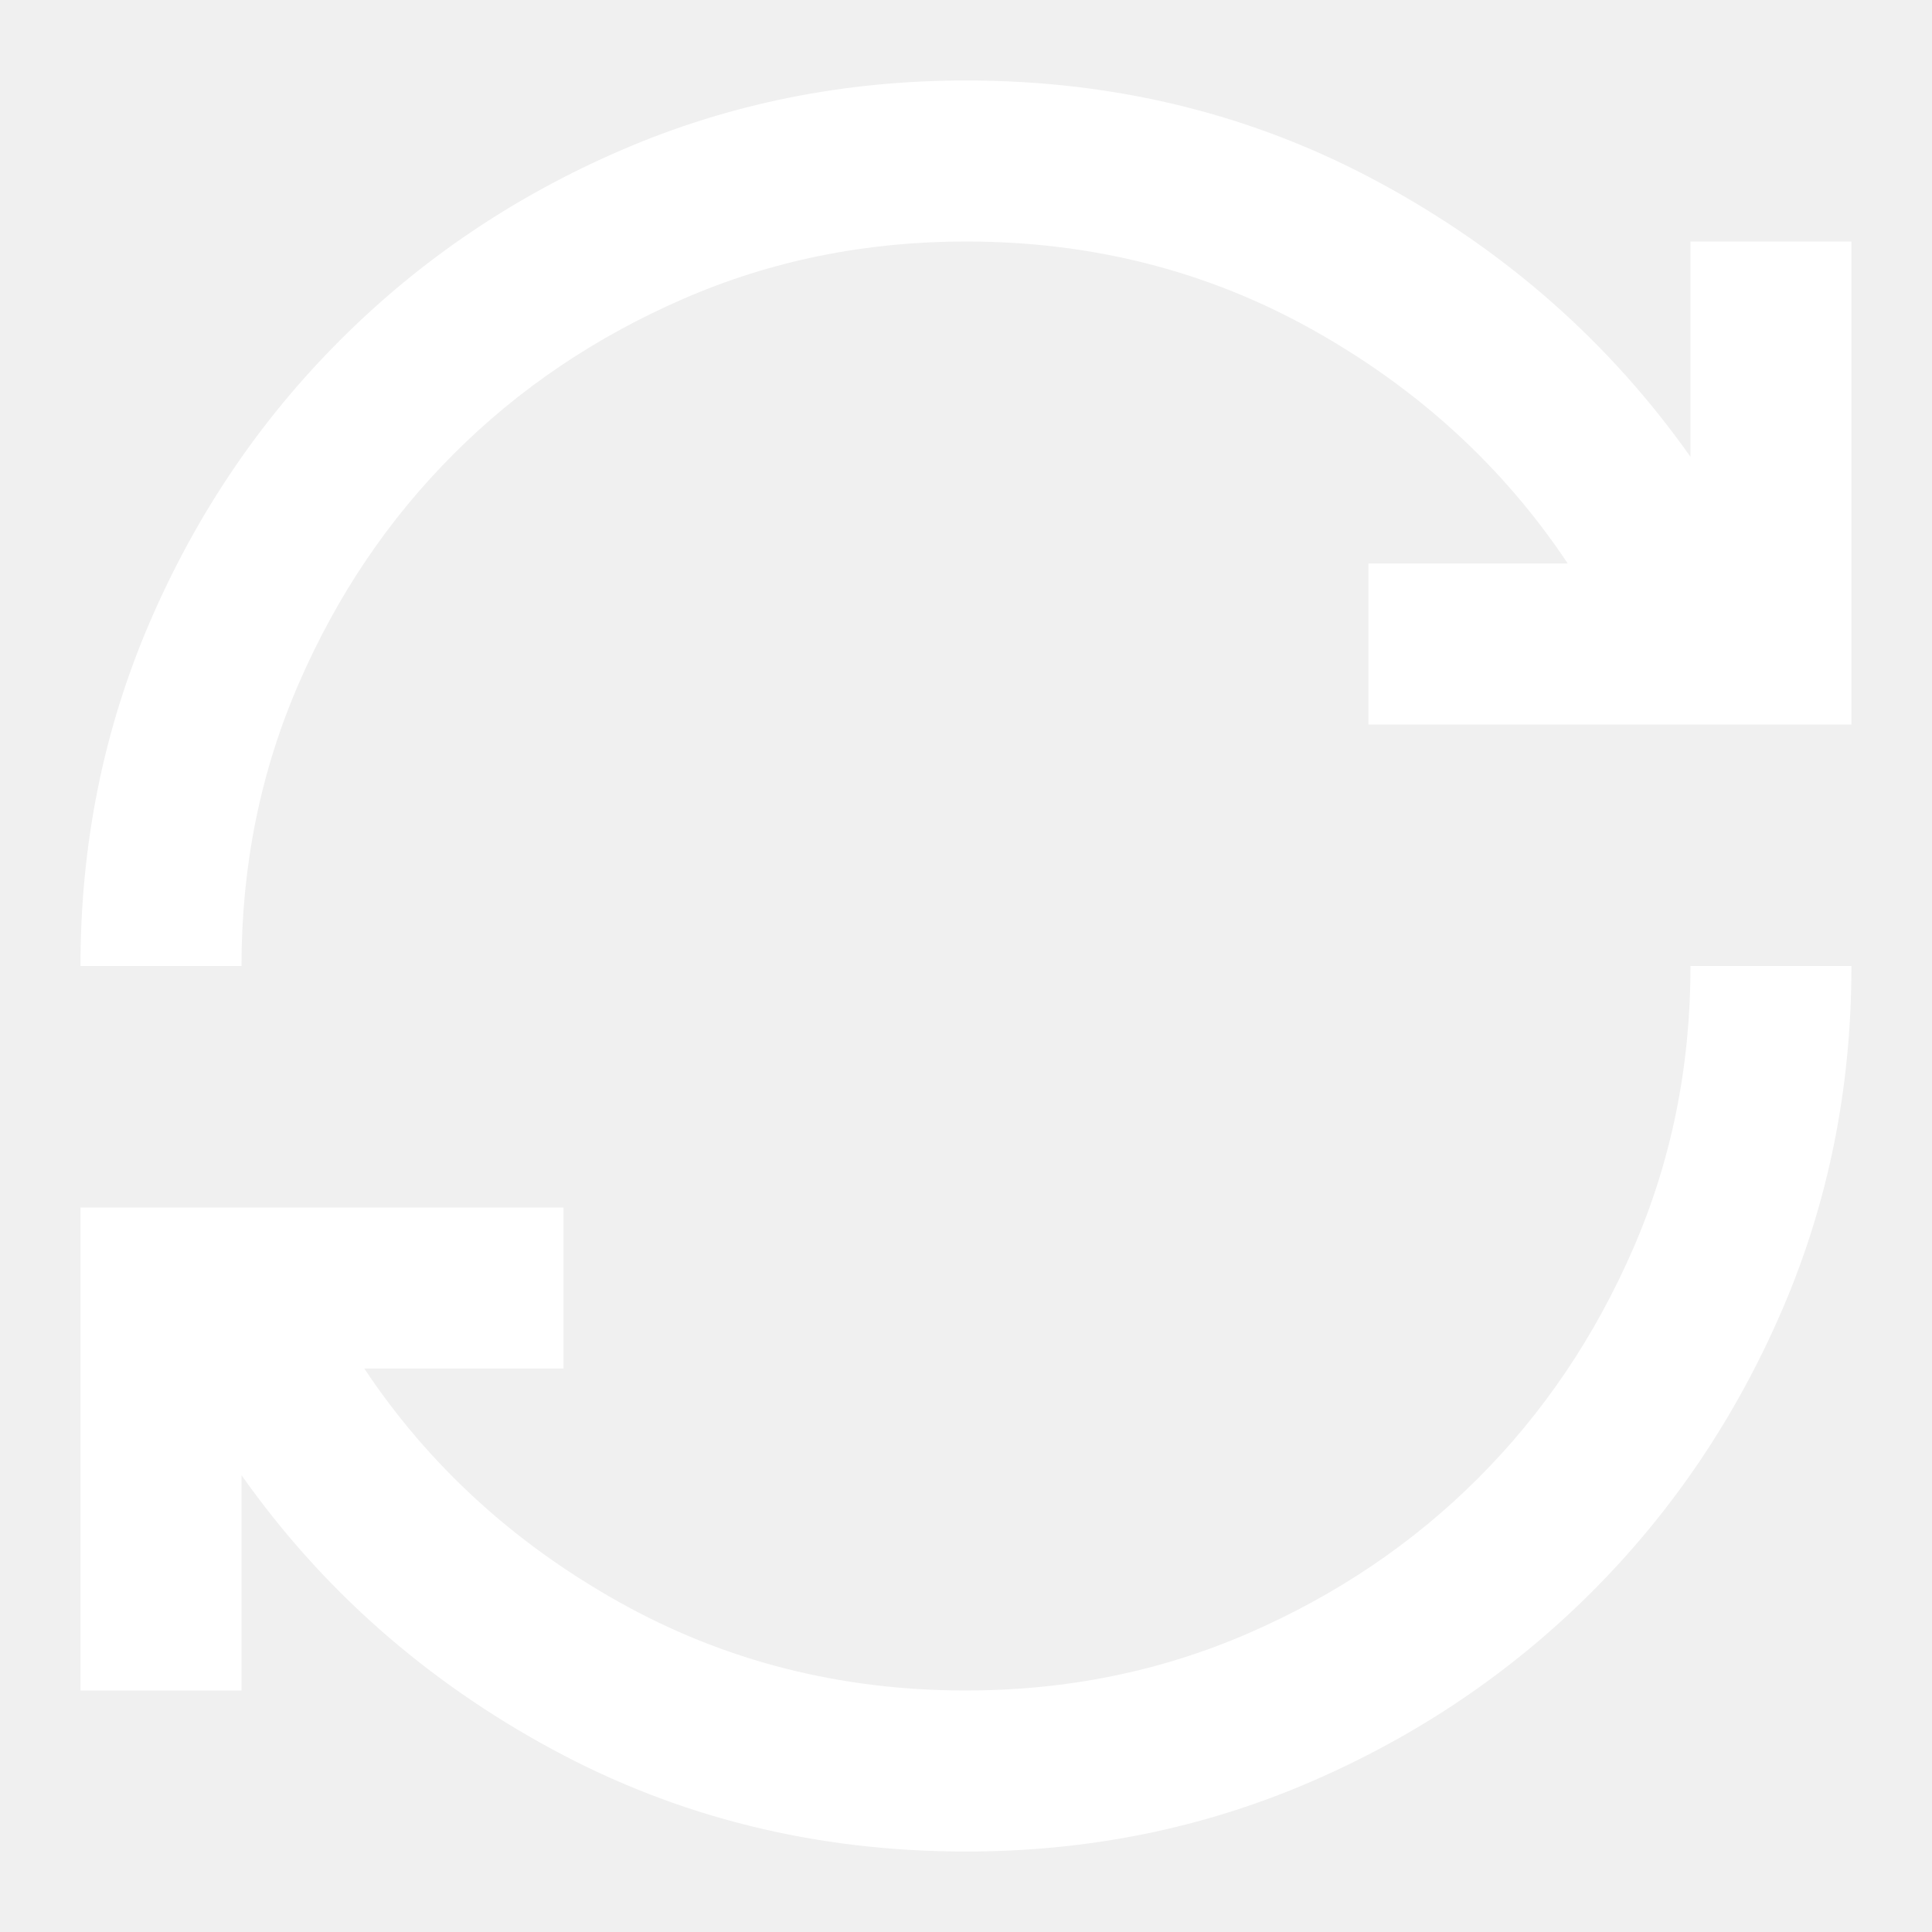
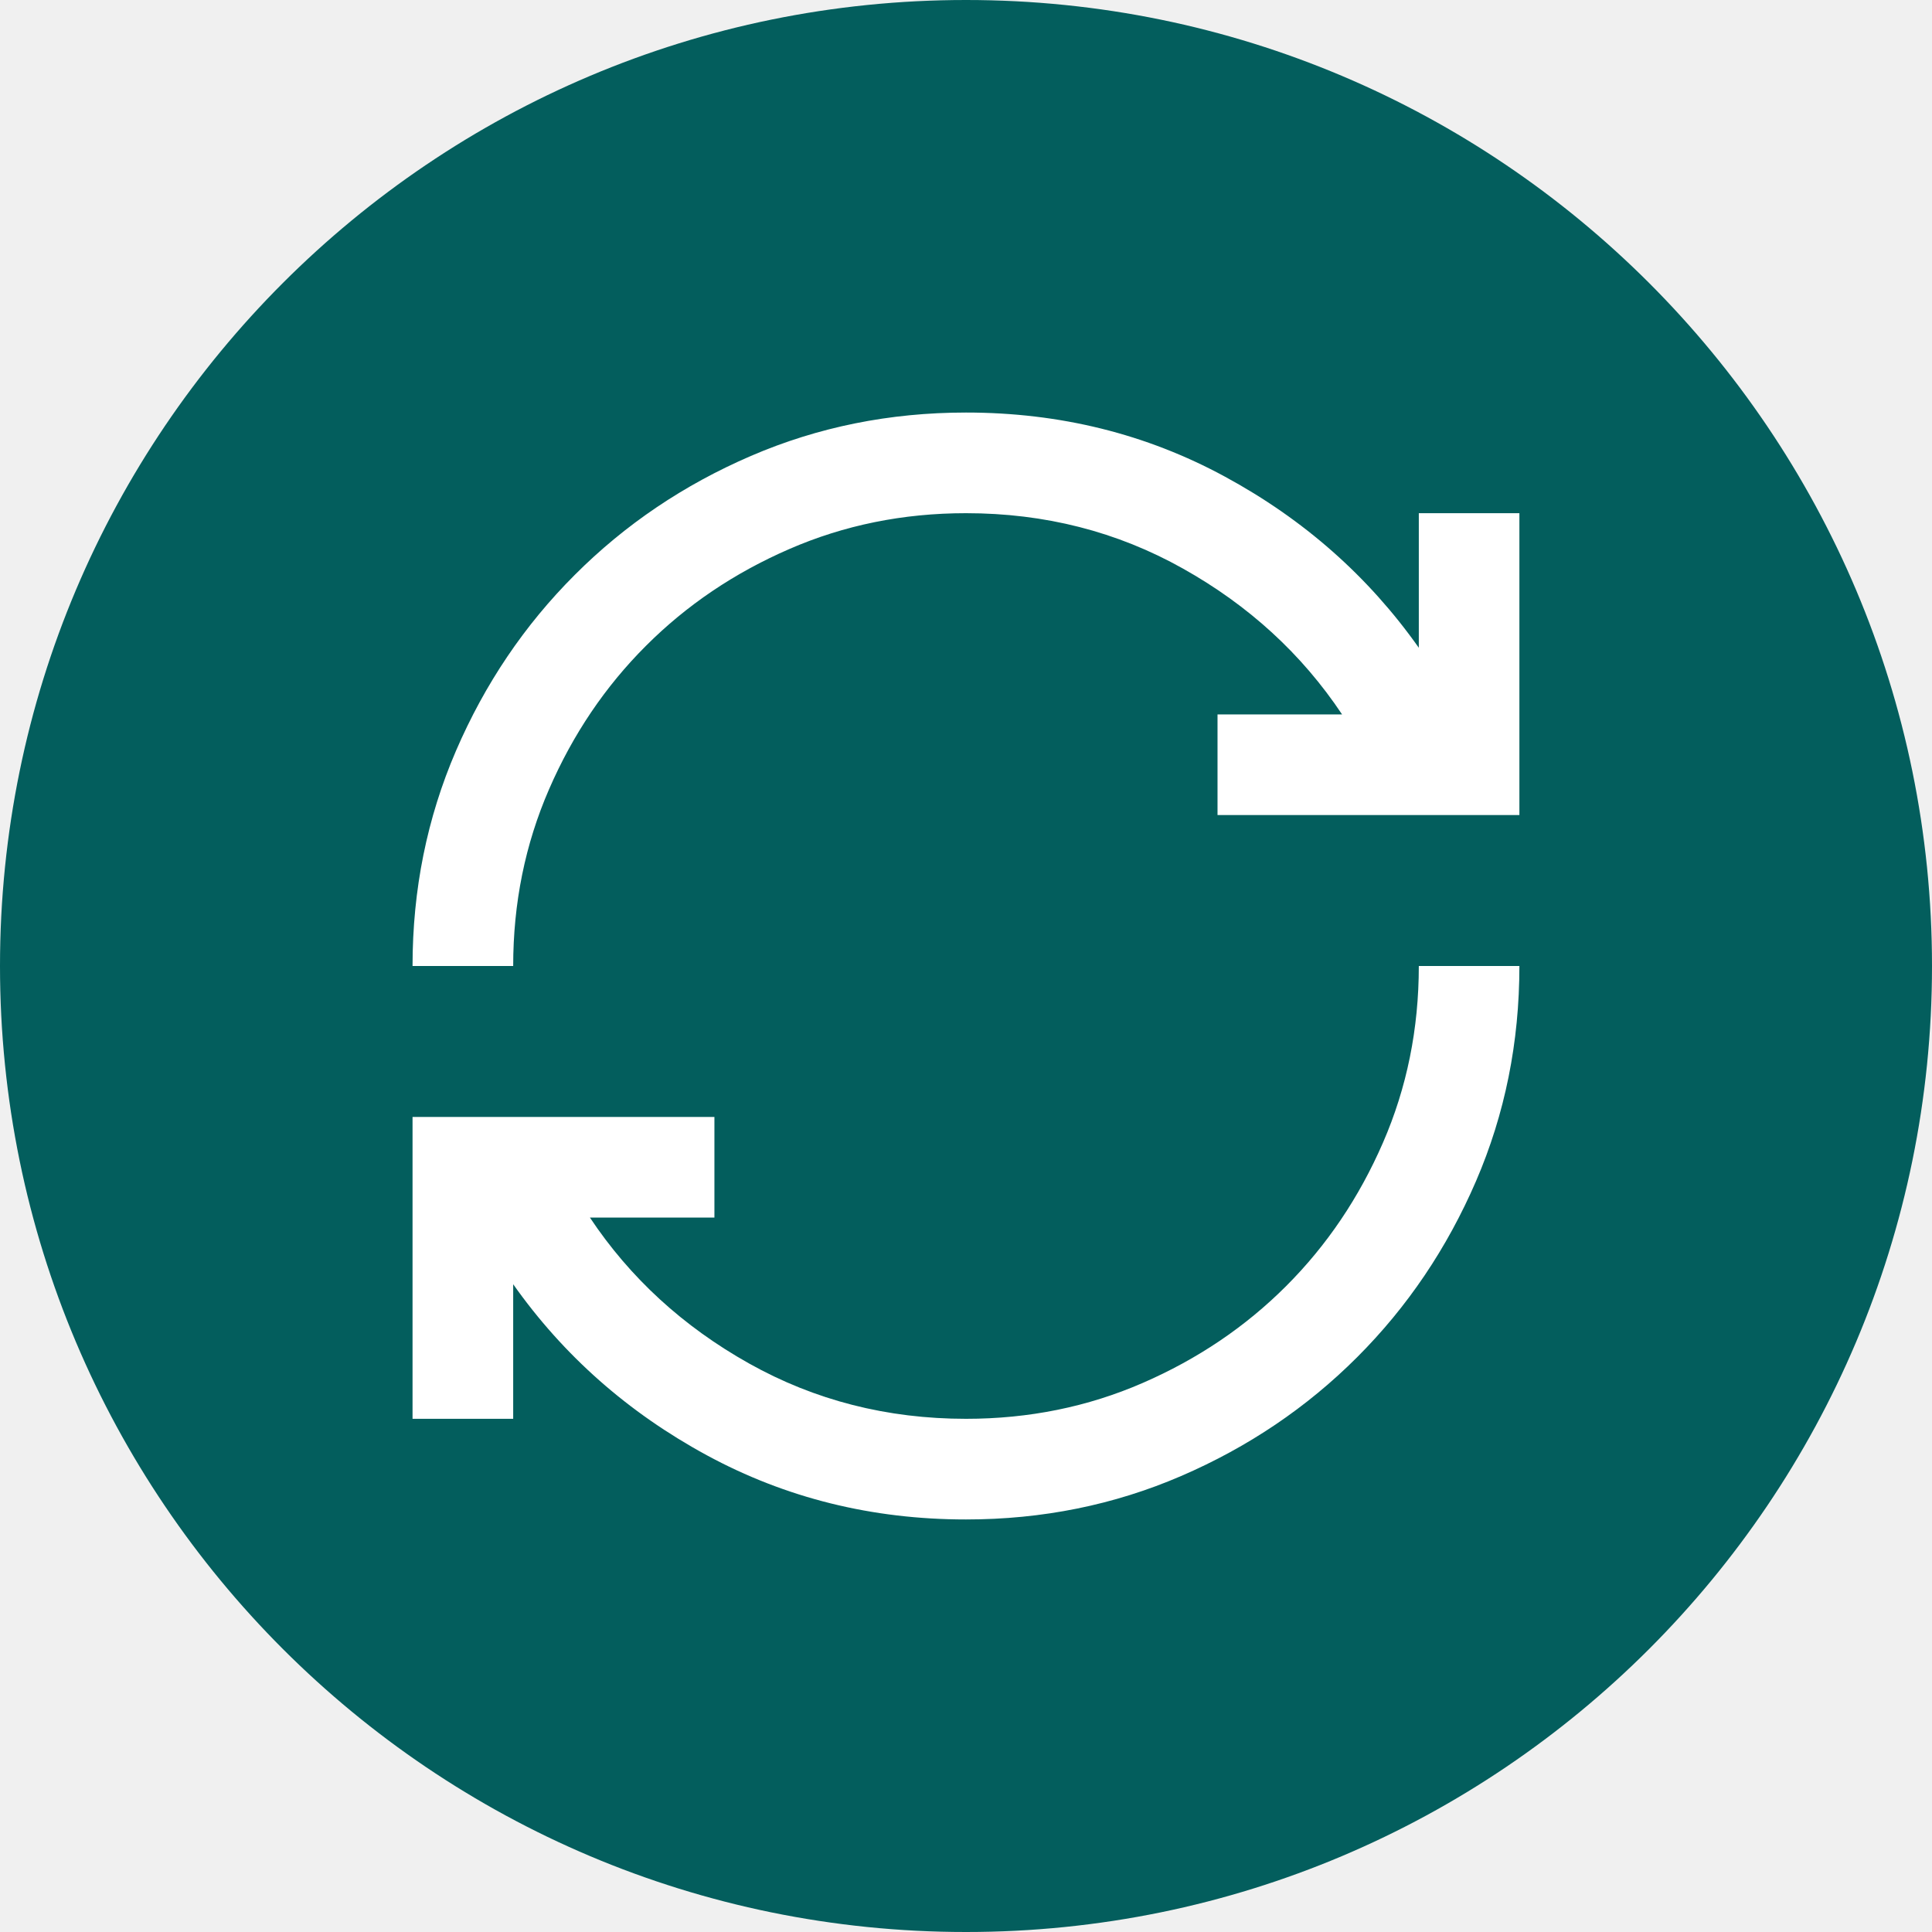
- <svg xmlns="http://www.w3.org/2000/svg" width="20" height="20" viewBox="0 0 20 20" fill="none">
-   <g id="currency_exchange">
-     <mask id="mask0_56_170" style="mask-type:alpha" maskUnits="userSpaceOnUse" x="0" y="0" width="20" height="20">
-       <rect id="Bounding box" width="20" height="20" fill="#D9D9D9" />
-     </mask>
-     <g mask="url(#mask0_56_170)">
-       <path id="currency_exchange_2" d="M10 19.167C8.444 19.167 7.014 18.812 5.708 18.104C4.403 17.396 3.333 16.451 2.5 15.271V17.5H0.833V12.5H5.833V14.167H3.771C4.437 15.167 5.316 15.972 6.406 16.583C7.496 17.194 8.694 17.5 10 17.5C11.041 17.5 12.017 17.302 12.927 16.906C13.837 16.51 14.628 15.976 15.302 15.302C15.976 14.628 16.51 13.837 16.906 12.927C17.302 12.017 17.5 11.042 17.5 10H19.166C19.166 11.264 18.927 12.451 18.448 13.562C17.968 14.674 17.312 15.646 16.479 16.479C15.646 17.312 14.673 17.969 13.562 18.448C12.451 18.927 11.264 19.167 10 19.167ZM0.833 10C0.833 8.736 1.073 7.549 1.552 6.437C2.031 5.326 2.687 4.354 3.521 3.521C4.354 2.687 5.326 2.031 6.437 1.552C7.548 1.073 8.736 0.833 10 0.833C11.555 0.833 12.986 1.187 14.291 1.896C15.597 2.604 16.666 3.549 17.5 4.729V2.5H19.166V7.5H14.166V5.833H16.229C15.562 4.833 14.684 4.028 13.594 3.417C12.503 2.805 11.305 2.5 10 2.5C8.958 2.5 7.982 2.698 7.073 3.094C6.163 3.49 5.371 4.024 4.698 4.698C4.024 5.371 3.489 6.163 3.094 7.073C2.698 7.983 2.5 8.958 2.5 10H0.833Z" fill="white" />
-     </g>
+ <svg xmlns="http://www.w3.org/2000/svg" width="32" height="32" viewBox="0 0 32 32" fill="none">
+   <rect width="32" height="32" rx="16" fill="#035E5D" />
+   <mask id="mask0_56_169" style="mask-type:alpha" maskUnits="userSpaceOnUse" x="6" y="6" width="20" height="20">
+     <rect x="6" y="6" width="20" height="20" fill="#D9D9D9" />
+   </mask>
+   <g mask="url(#mask0_56_169)">
+     <path d="M16 25.167C14.444 25.167 13.014 24.812 11.708 24.104C10.403 23.396 9.333 22.451 8.5 21.271V23.5H6.833V18.5H11.833V20.167H9.771C10.437 21.167 11.316 21.972 12.406 22.583C13.496 23.194 14.694 23.5 16 23.5C17.041 23.5 18.017 23.302 18.927 22.906C19.837 22.51 20.628 21.976 21.302 21.302C21.976 20.628 22.51 19.837 22.906 18.927C23.302 18.017 23.5 17.042 23.5 16H25.166C25.166 17.264 24.927 18.451 24.448 19.562C23.968 20.674 23.312 21.646 22.479 22.479C21.646 23.312 20.673 23.969 19.562 24.448C18.451 24.927 17.264 25.167 16 25.167ZM6.833 16C6.833 14.736 7.073 13.549 7.552 12.437C8.031 11.326 8.687 10.354 9.521 9.521C10.354 8.687 11.326 8.031 12.437 7.552C13.548 7.073 14.736 6.833 16 6.833C17.555 6.833 18.986 7.187 20.291 7.896C21.597 8.604 22.666 9.549 23.5 10.729V8.5H25.166V13.5H20.166V11.833H22.229C21.562 10.833 20.684 10.028 19.593 9.417C18.503 8.805 17.305 8.5 16 8.5C14.958 8.5 13.982 8.698 13.073 9.094C12.163 9.489 11.371 10.024 10.698 10.698C10.024 11.371 9.489 12.163 9.094 13.073C8.698 13.983 8.5 14.958 8.5 16H6.833Z" fill="white" />
  </g>
</svg>
